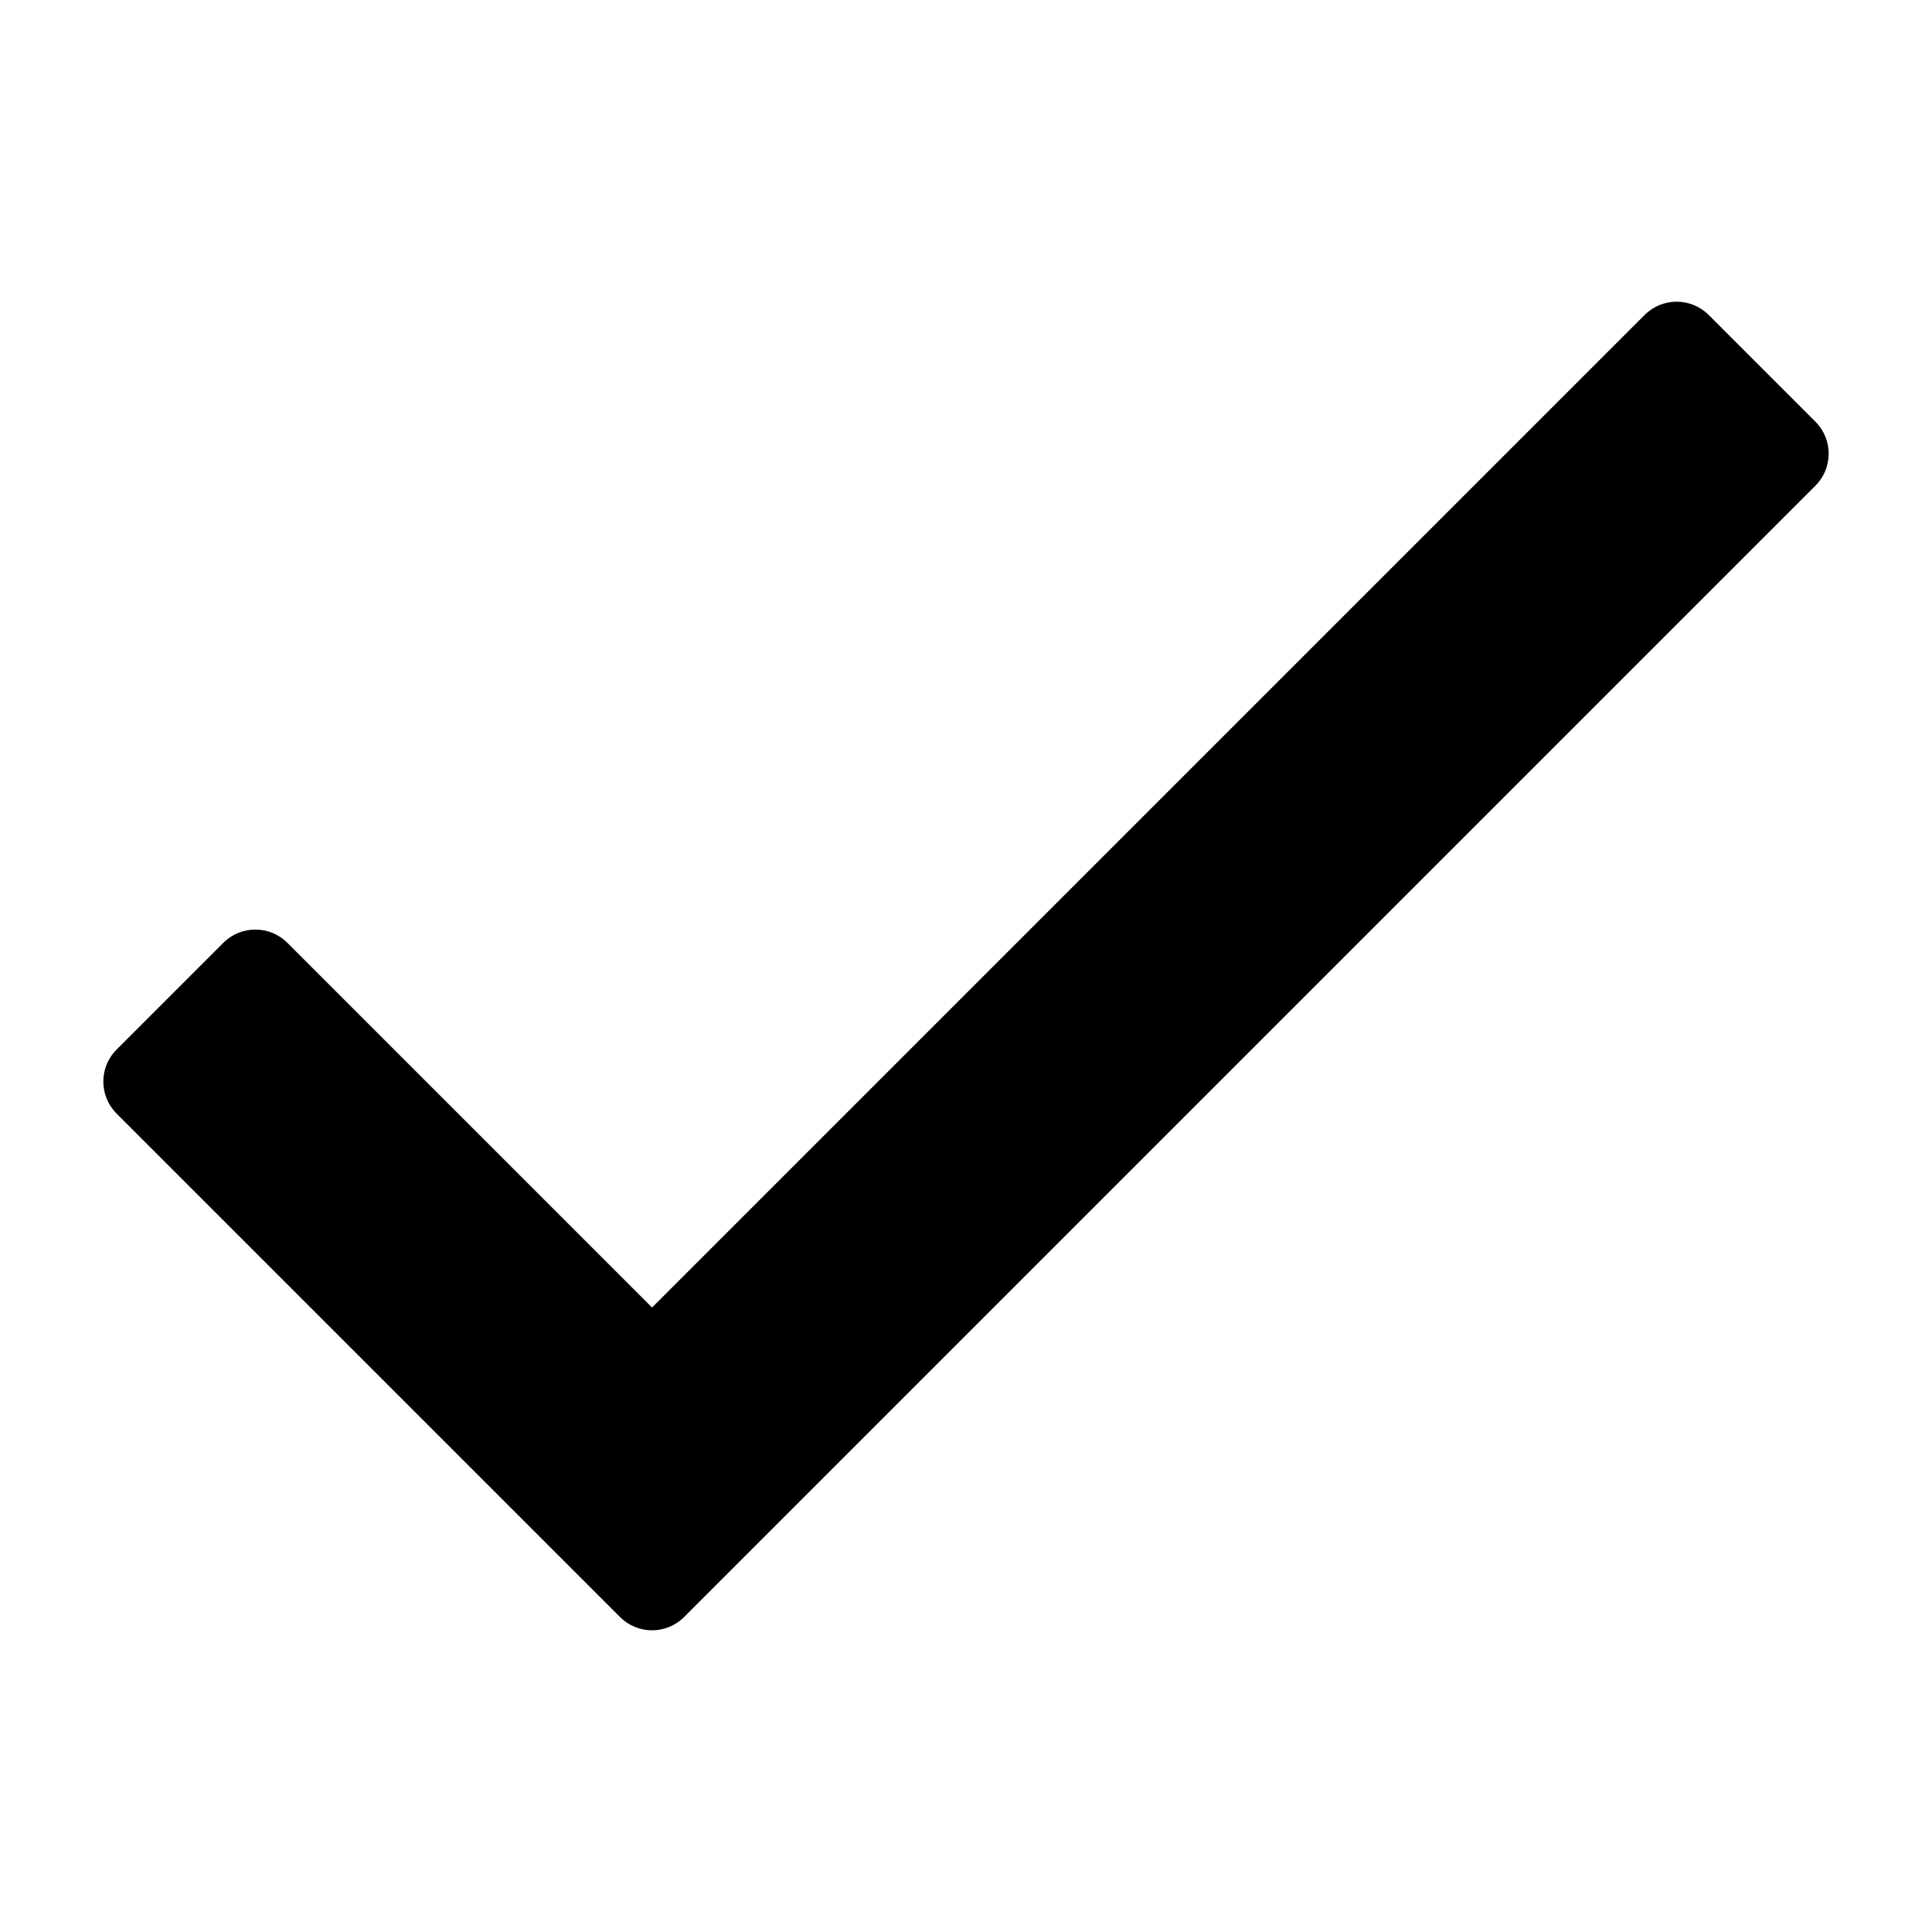
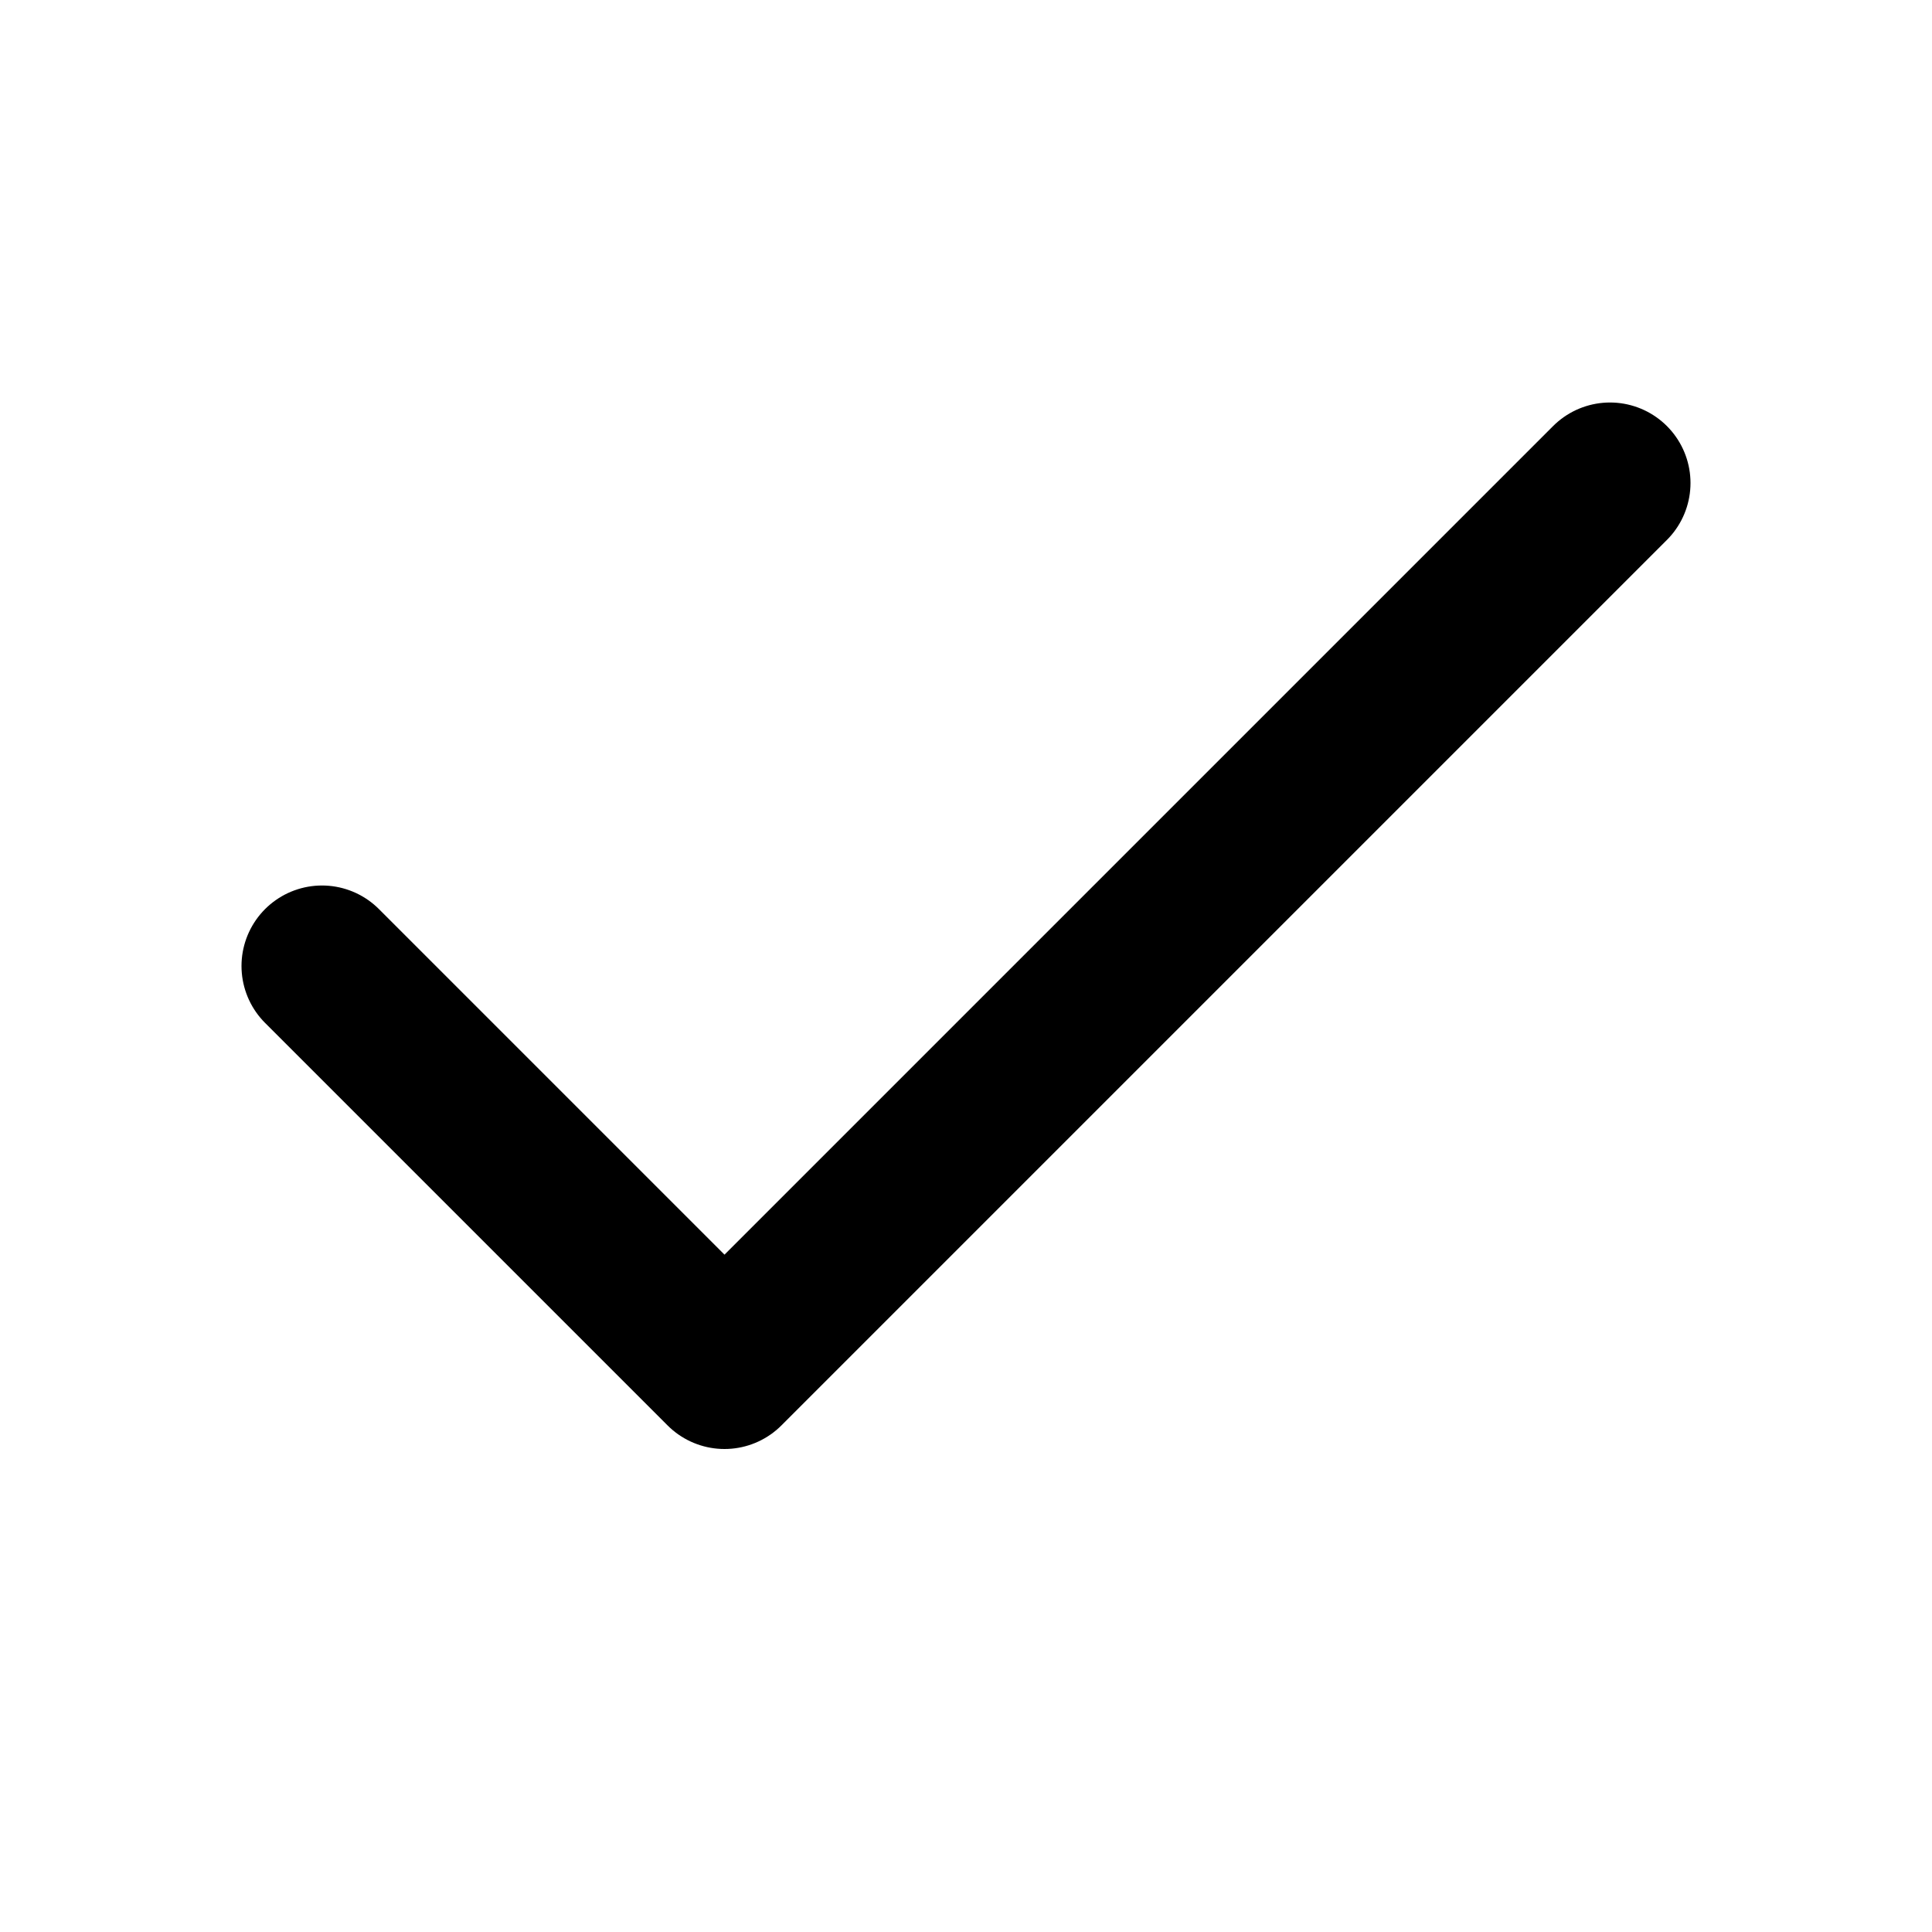
- <svg xmlns="http://www.w3.org/2000/svg" viewBox="0 0 512 512">
-   <path d="M435.848 83.466L172.804 346.51l-96.652-96.652c-4.686-4.686-12.284-4.686-16.971 0l-28.284 28.284c-4.686 4.686-4.686 12.284 0 16.971l133.421 133.421c4.686 4.686 12.284 4.686 16.971 0l299.813-299.813c4.686-4.686 4.686-12.284 0-16.971l-28.284-28.284c-4.686-4.686-12.284-4.686-16.97 0z" />
+ <svg xmlns="http://www.w3.org/2000/svg" fill="none" height="24" stroke="#000" stroke-linecap="round" stroke-linejoin="round" stroke-width="2" viewBox="0 0 24 24" width="24">
+   <path d="m20 6-11 11-5-5" />
</svg>
